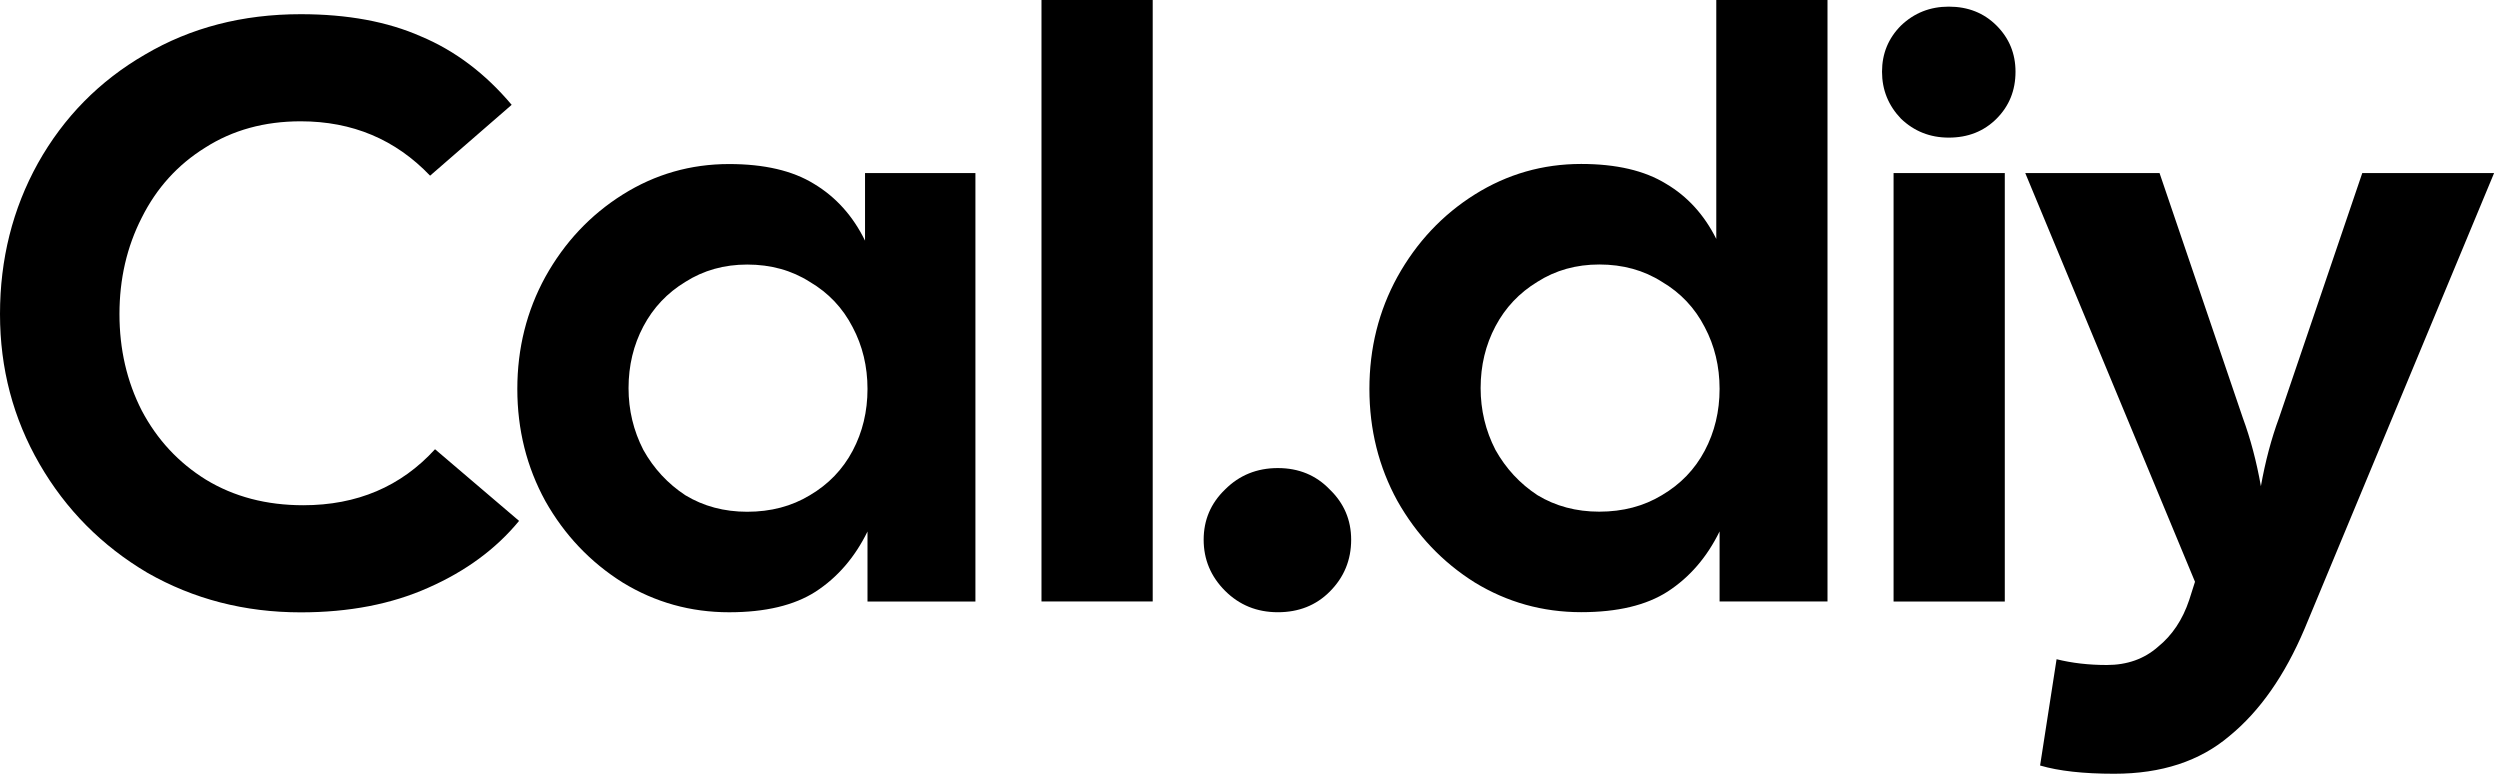
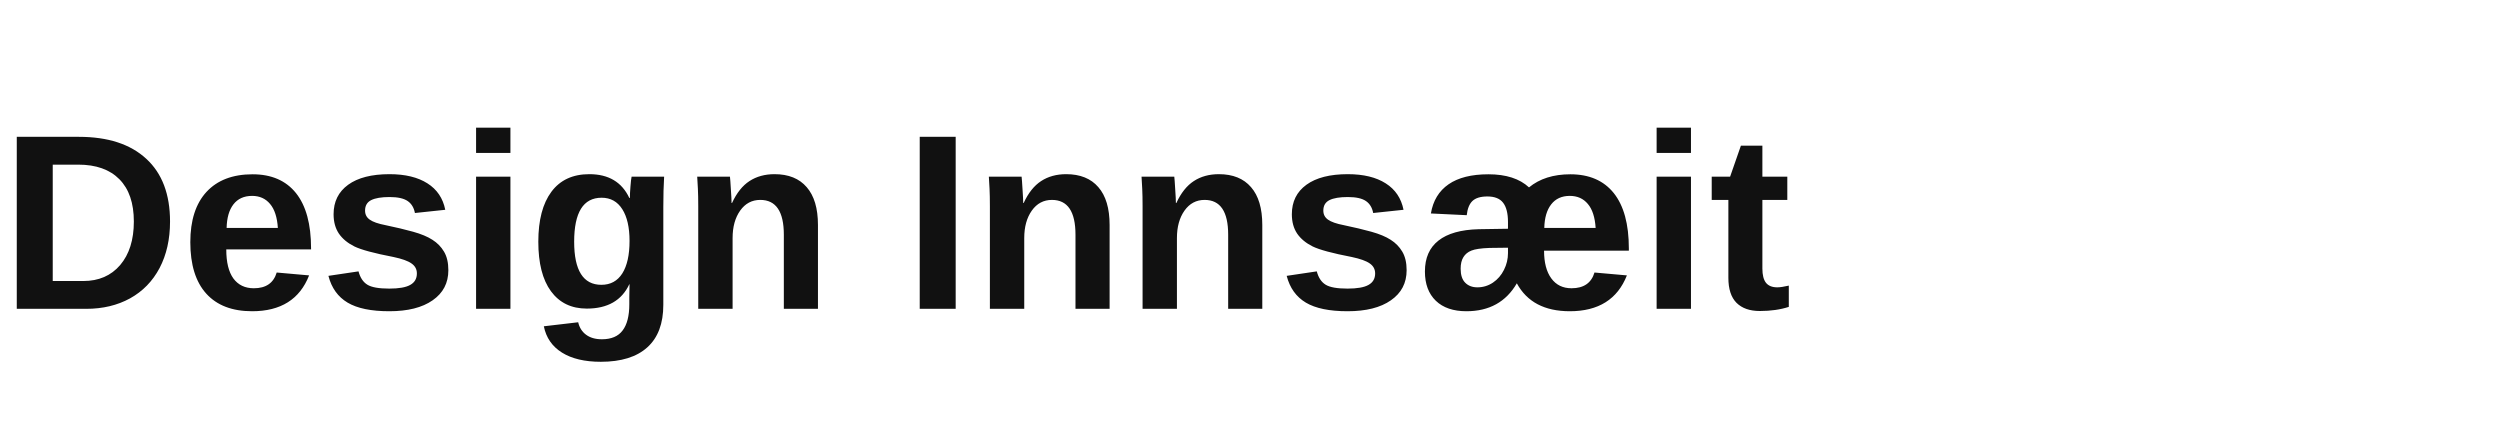
- <svg xmlns="http://www.w3.org/2000/svg" width="84" height="26" viewBox="0 0 84 26" fill="none">
-   <path d="M71.039 25.998C70.005 25.998 69.175 25.906 68.547 25.721L69.101 22.15C69.618 22.279 70.18 22.344 70.79 22.344C71.472 22.344 72.045 22.141 72.506 21.735C72.986 21.347 73.337 20.821 73.558 20.157L73.752 19.548L68.049 5.816H72.561L75.358 14.039C75.616 14.74 75.819 15.506 75.966 16.336C76.114 15.506 76.317 14.74 76.576 14.039L79.372 5.816H83.801L77.434 21.126C76.769 22.695 75.93 23.894 74.915 24.725C73.918 25.574 72.626 25.998 71.039 25.998Z" fill="#000000" />
-   <path d="M63.624 5.815H67.361V20.211H63.624V5.815ZM63.236 2.41C63.236 1.801 63.449 1.284 63.873 0.859C64.316 0.435 64.851 0.223 65.479 0.223C66.125 0.223 66.66 0.435 67.084 0.859C67.509 1.284 67.721 1.801 67.721 2.41C67.721 3.037 67.509 3.563 67.084 3.988C66.66 4.412 66.125 4.624 65.479 4.624C64.851 4.624 64.316 4.412 63.873 3.988C63.449 3.545 63.236 3.019 63.236 2.41Z" fill="#000000" />
-   <path d="M53.127 20.569C51.835 20.569 50.644 20.237 49.555 19.573C48.466 18.89 47.599 17.976 46.953 16.832C46.325 15.688 46.012 14.433 46.012 13.067C46.012 11.701 46.325 10.446 46.953 9.302C47.599 8.139 48.466 7.216 49.555 6.533C50.644 5.851 51.835 5.509 53.127 5.509C54.308 5.509 55.258 5.731 55.978 6.174C56.698 6.598 57.261 7.216 57.667 8.028V0H61.404V20.209H57.778V17.856C57.353 18.724 56.772 19.397 56.033 19.877C55.314 20.339 54.345 20.569 53.127 20.569ZM49.749 13.039C49.749 13.777 49.915 14.47 50.247 15.116C50.598 15.743 51.069 16.251 51.659 16.638C52.268 17.007 52.961 17.192 53.736 17.192C54.529 17.192 55.231 17.007 55.84 16.638C56.467 16.269 56.947 15.771 57.279 15.143C57.611 14.516 57.778 13.824 57.778 13.067C57.778 12.31 57.611 11.618 57.279 10.991C56.947 10.345 56.467 9.837 55.84 9.468C55.231 9.08 54.529 8.887 53.736 8.887C52.961 8.887 52.268 9.08 51.659 9.468C51.05 9.837 50.58 10.335 50.247 10.963C49.915 11.591 49.749 12.283 49.749 13.039Z" fill="#000000" />
-   <path d="M42.935 20.571C42.234 20.571 41.643 20.331 41.163 19.852C40.683 19.372 40.443 18.799 40.443 18.135C40.443 17.471 40.683 16.908 41.163 16.446C41.643 15.966 42.234 15.727 42.935 15.727C43.636 15.727 44.218 15.966 44.679 16.446C45.159 16.908 45.399 17.471 45.399 18.135C45.399 18.818 45.159 19.399 44.679 19.879C44.218 20.341 43.636 20.571 42.935 20.571Z" fill="#000000" />
-   <path d="M34.994 0H38.731V20.209H34.994V0Z" fill="#000000" />
-   <path d="M24.497 20.572C23.205 20.572 22.014 20.24 20.925 19.575C19.837 18.892 18.969 17.979 18.323 16.835C17.696 15.69 17.382 14.435 17.382 13.069C17.382 11.704 17.696 10.449 18.323 9.304C18.969 8.142 19.837 7.219 20.925 6.536C22.014 5.853 23.205 5.512 24.497 5.512C25.678 5.512 26.628 5.733 27.348 6.176C28.086 6.619 28.659 7.256 29.065 8.086V5.816H32.774V20.212H29.148V17.859C28.723 18.726 28.142 19.4 27.404 19.88C26.684 20.341 25.715 20.572 24.497 20.572ZM21.119 13.042C21.119 13.78 21.285 14.472 21.617 15.118C21.968 15.746 22.439 16.253 23.029 16.641C23.639 17.01 24.331 17.195 25.106 17.195C25.899 17.195 26.601 17.01 27.21 16.641C27.837 16.272 28.317 15.773 28.649 15.146C28.982 14.518 29.148 13.826 29.148 13.069C29.148 12.313 28.982 11.621 28.649 10.993C28.317 10.347 27.837 9.84 27.21 9.471C26.601 9.083 25.899 8.889 25.106 8.889C24.331 8.889 23.639 9.083 23.029 9.471C22.42 9.84 21.95 10.338 21.617 10.966C21.285 11.593 21.119 12.285 21.119 13.042Z" fill="#000000" />
-   <path d="M10.105 20.575C8.222 20.575 6.506 20.132 4.955 19.247C3.424 18.342 2.215 17.124 1.329 15.592C0.443 14.06 0 12.381 0 10.554C0 8.708 0.424 7.019 1.273 5.487C2.141 3.937 3.341 2.719 4.872 1.833C6.404 0.929 8.148 0.477 10.105 0.477C11.674 0.477 13.021 0.726 14.147 1.224C15.291 1.704 16.306 2.47 17.192 3.522L14.451 5.903C13.288 4.685 11.84 4.076 10.105 4.076C8.887 4.076 7.816 4.371 6.893 4.961C5.971 5.534 5.26 6.318 4.762 7.315C4.263 8.293 4.014 9.372 4.014 10.554C4.014 11.735 4.263 12.815 4.762 13.793C5.278 14.771 5.998 15.546 6.921 16.118C7.862 16.69 8.951 16.976 10.188 16.976C11.996 16.976 13.473 16.349 14.617 15.094L17.441 17.502C16.666 18.444 15.651 19.191 14.396 19.745C13.159 20.299 11.729 20.575 10.105 20.575Z" fill="#000000" />
+ <svg xmlns="http://www.w3.org/2000/svg" viewBox="0 0 340 60">
+   <text x="0" y="42" font-family="Arial, Helvetica, sans-serif" font-weight="700" font-size="34" fill="#111111">Design Innsæit</text>
</svg>
